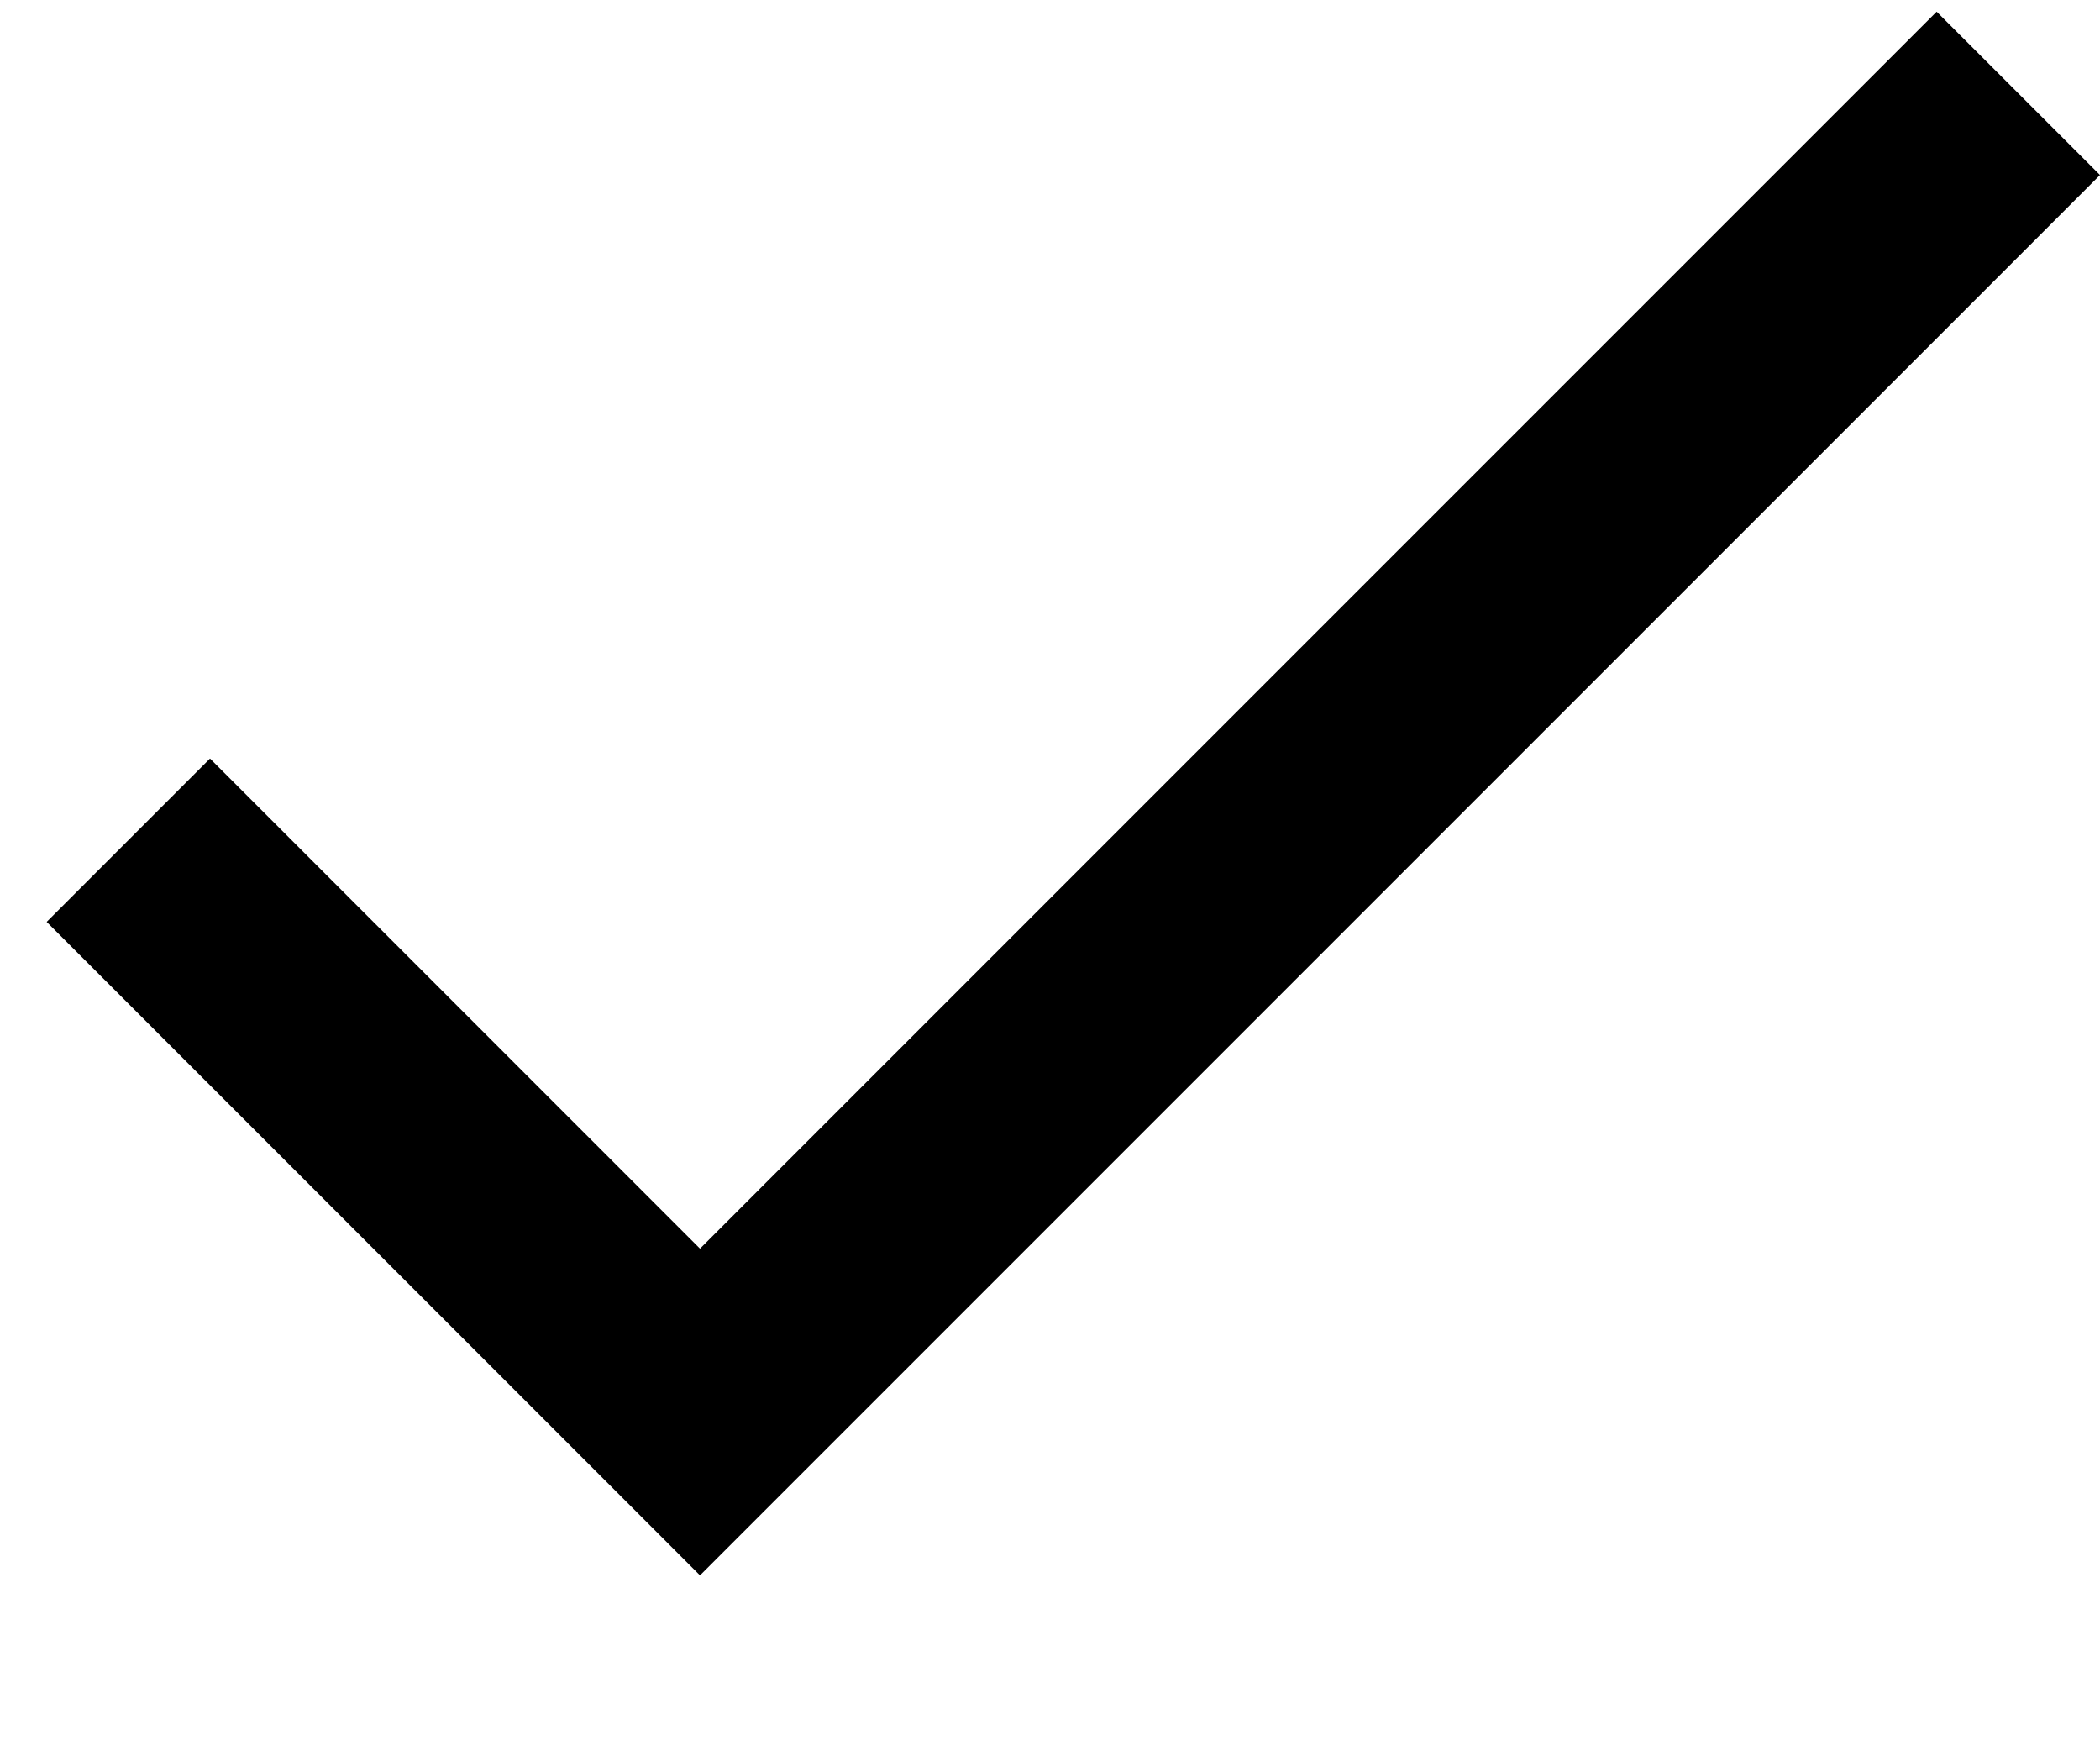
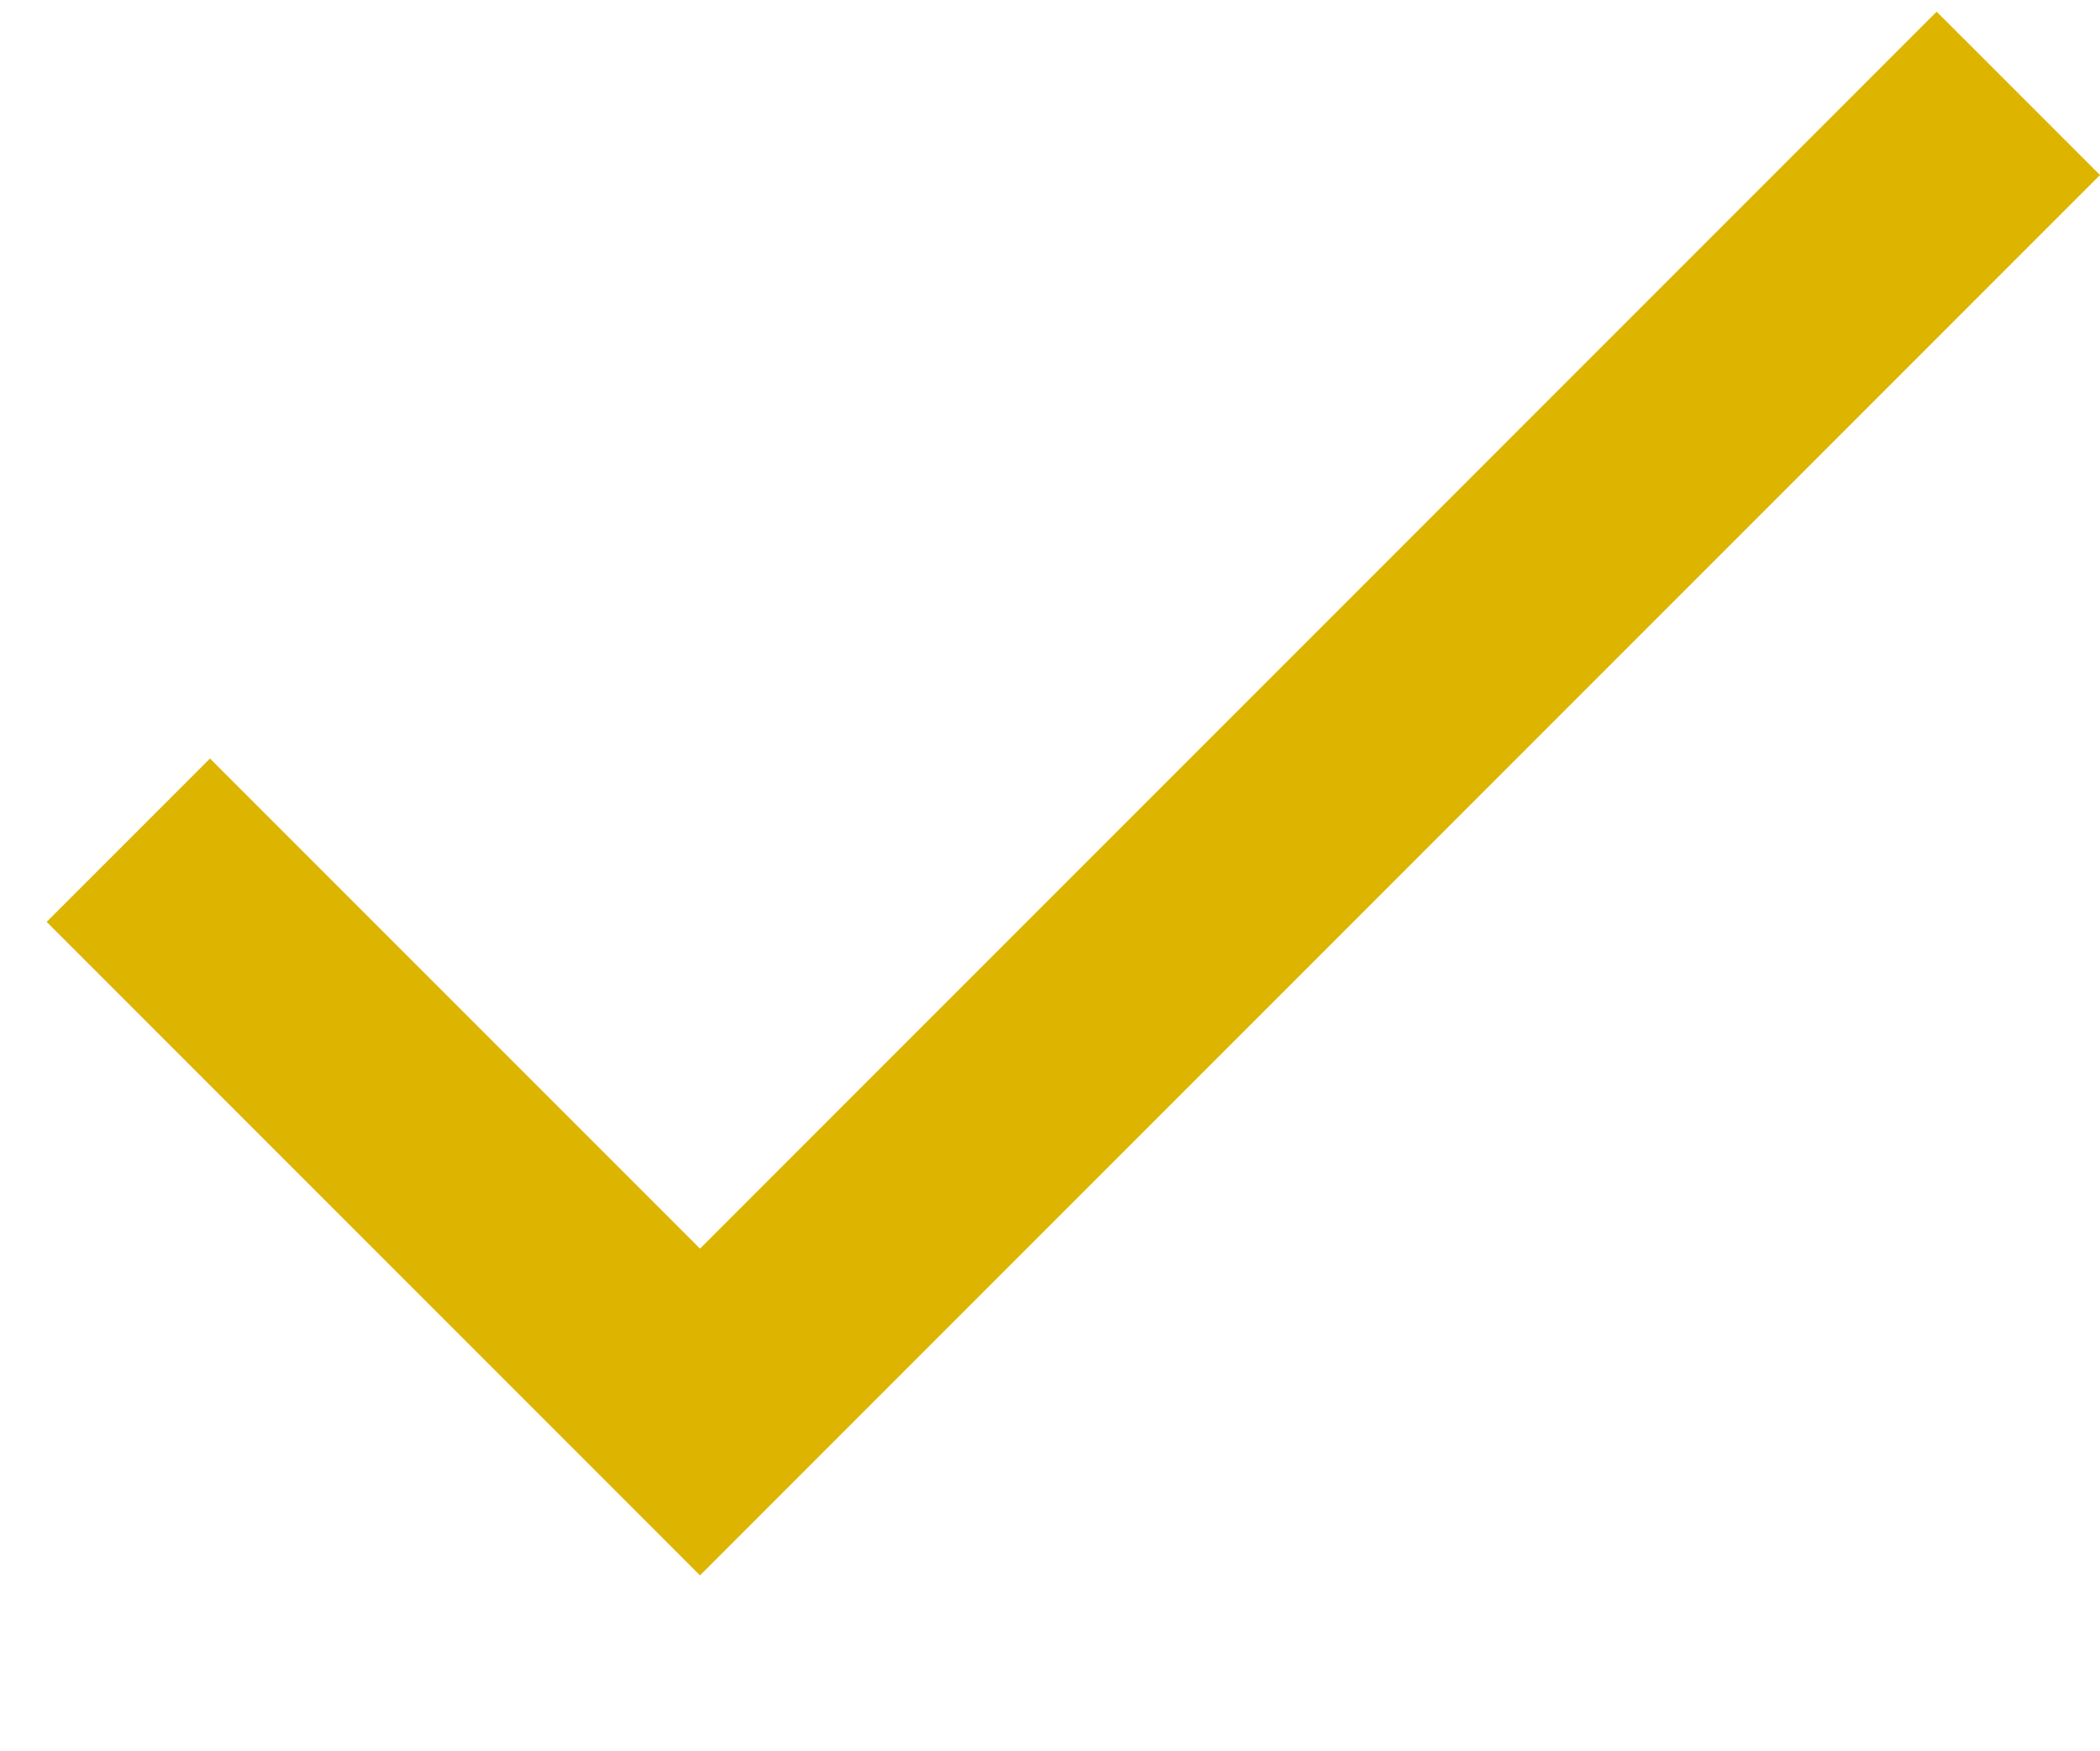
- <svg xmlns="http://www.w3.org/2000/svg" height="15px" version="1.1" viewBox="0 0 18 15" width="18px">
+ <svg xmlns="http://www.w3.org/2000/svg" height="15px" version="1.1" viewBox="0 0 18 15" width="18px" style="fill:#DDB400">
  <defs />
  <g fill="none" fill-rule="evenodd" id="Page-1" stroke="none" stroke-width="1">
-     <g fill="#000000" id="Core" transform="translate(-423, -47)">
+     <g fill="#DDB400" id="Core" transform="translate(-423, -47)">
      <g id="check" transform="translate(423, 47.5)">
        <path d="M6,10.2 L1.8,6 L0.4,7.4 L6,13 L18,1 L16.6,-0.4 L6,10.2 Z" id="Shape" />
      </g>
    </g>
  </g>
</svg>
